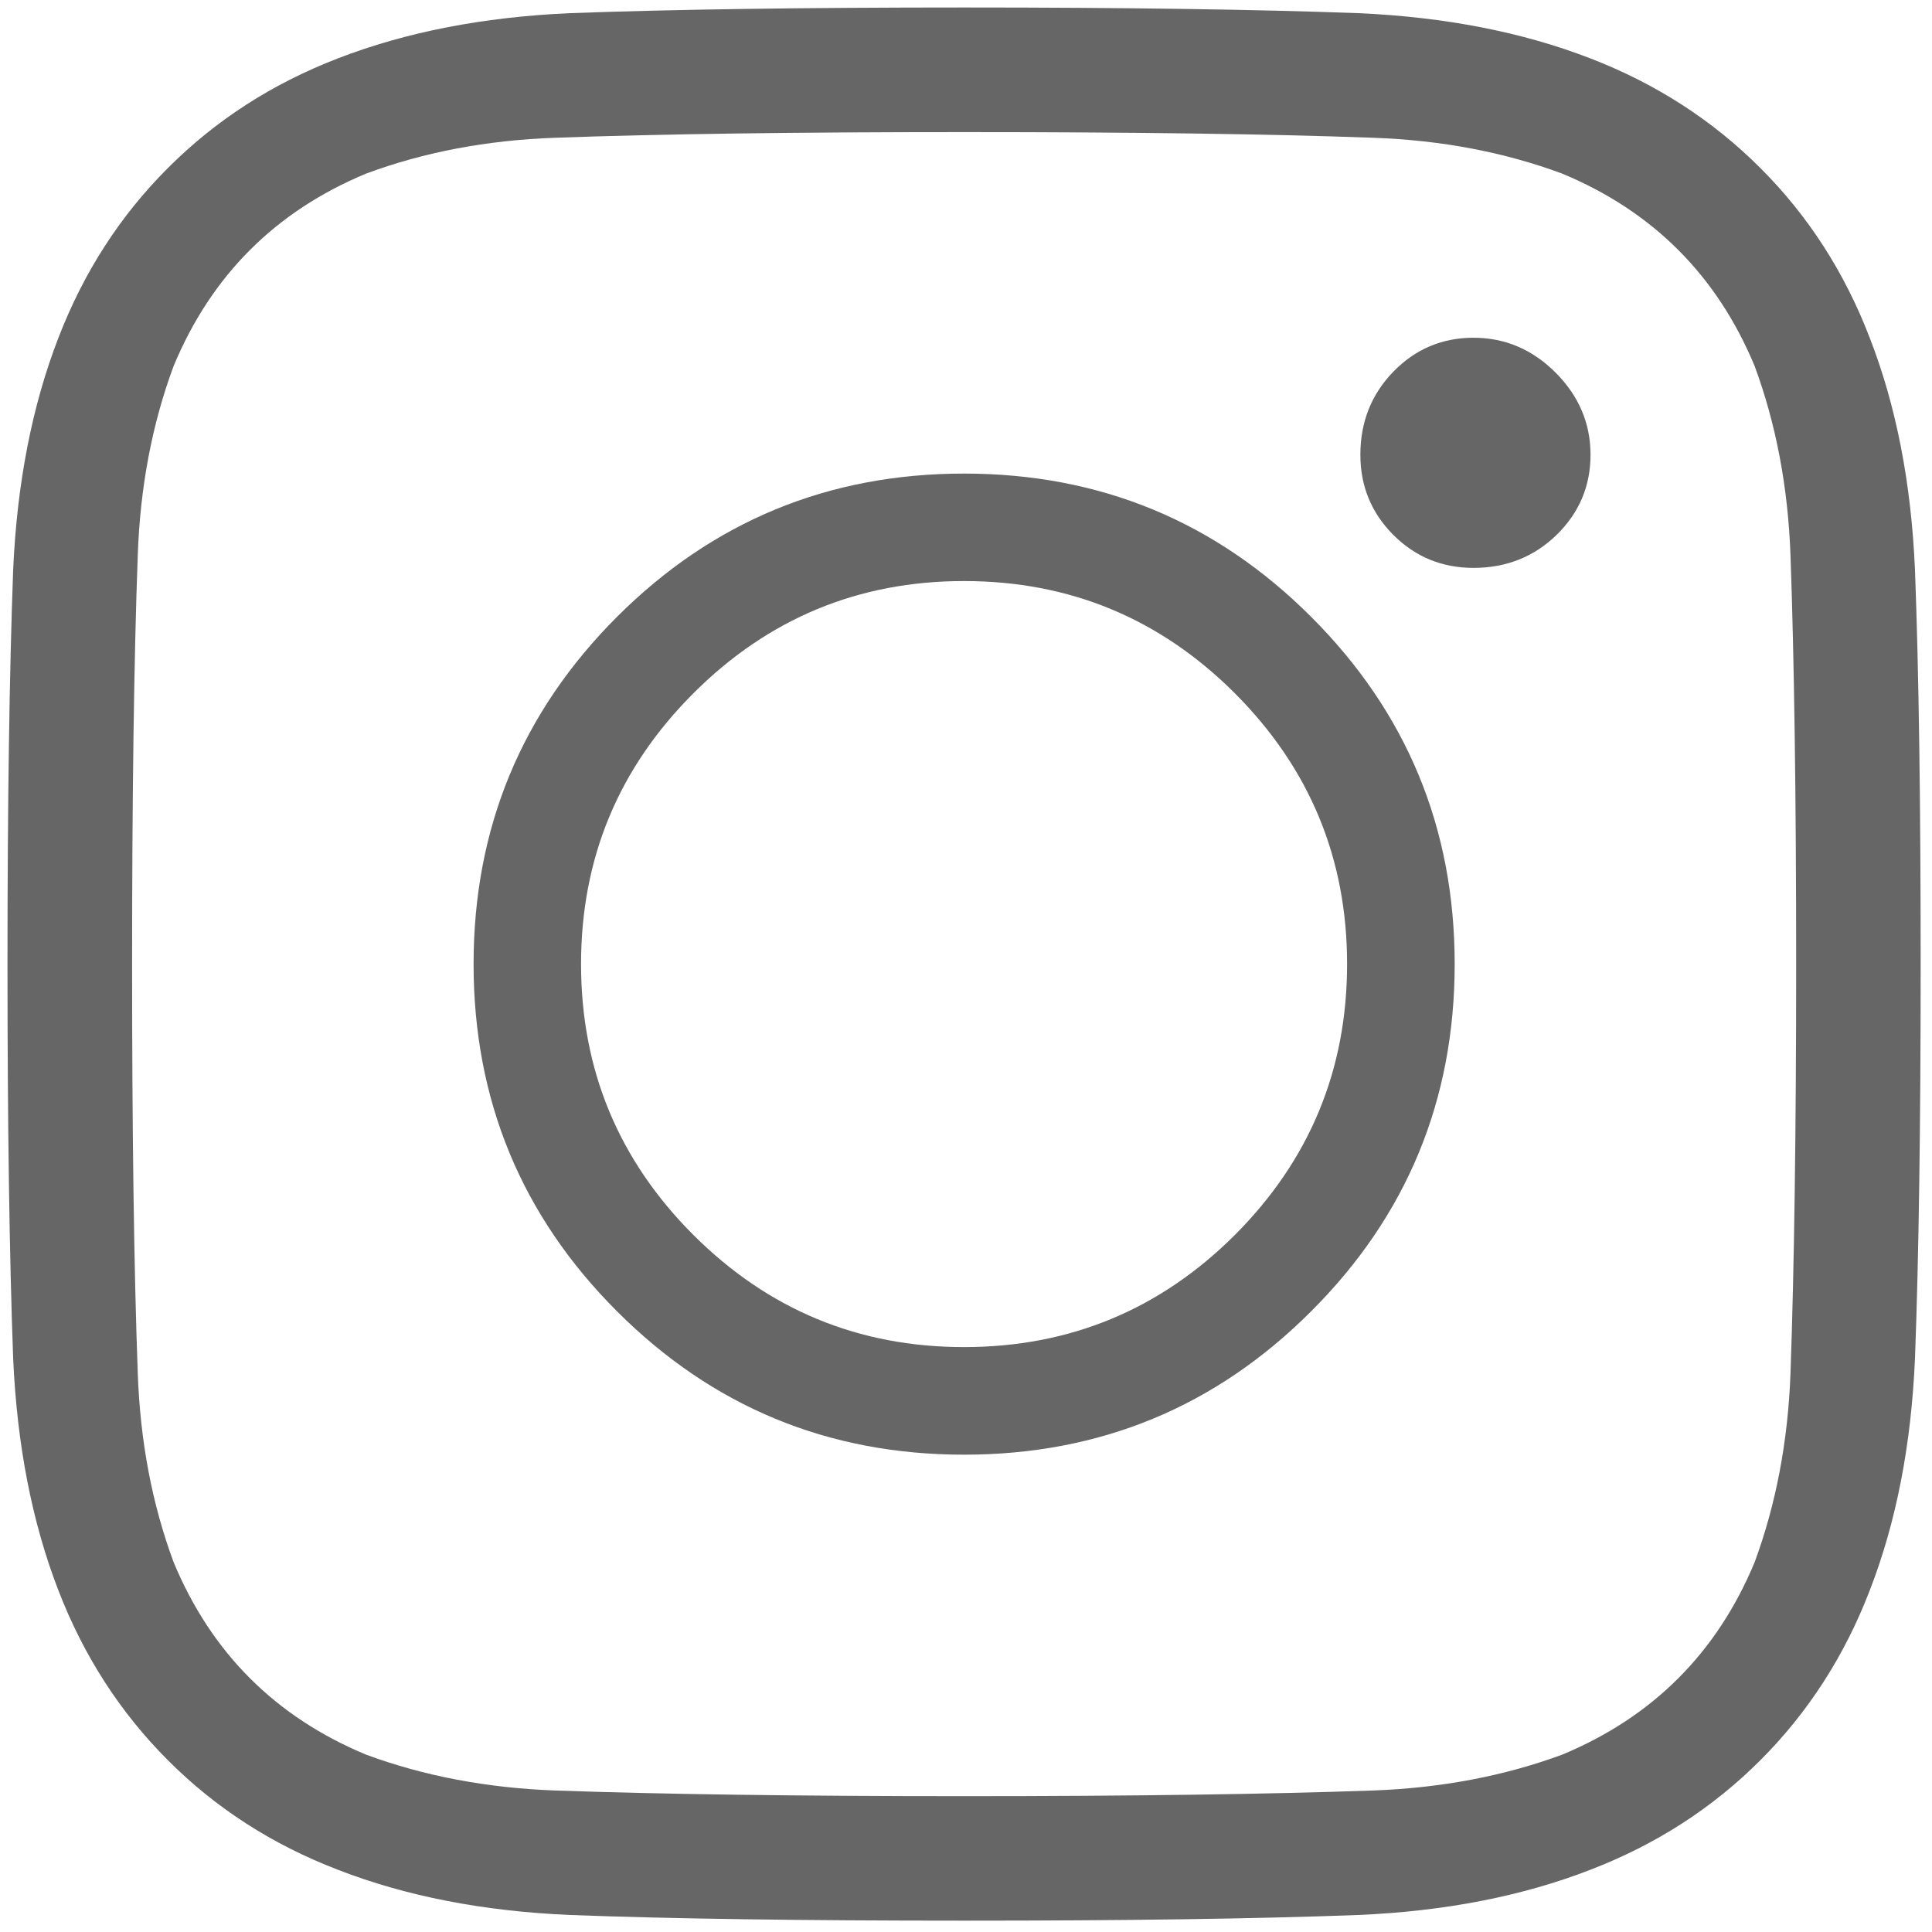
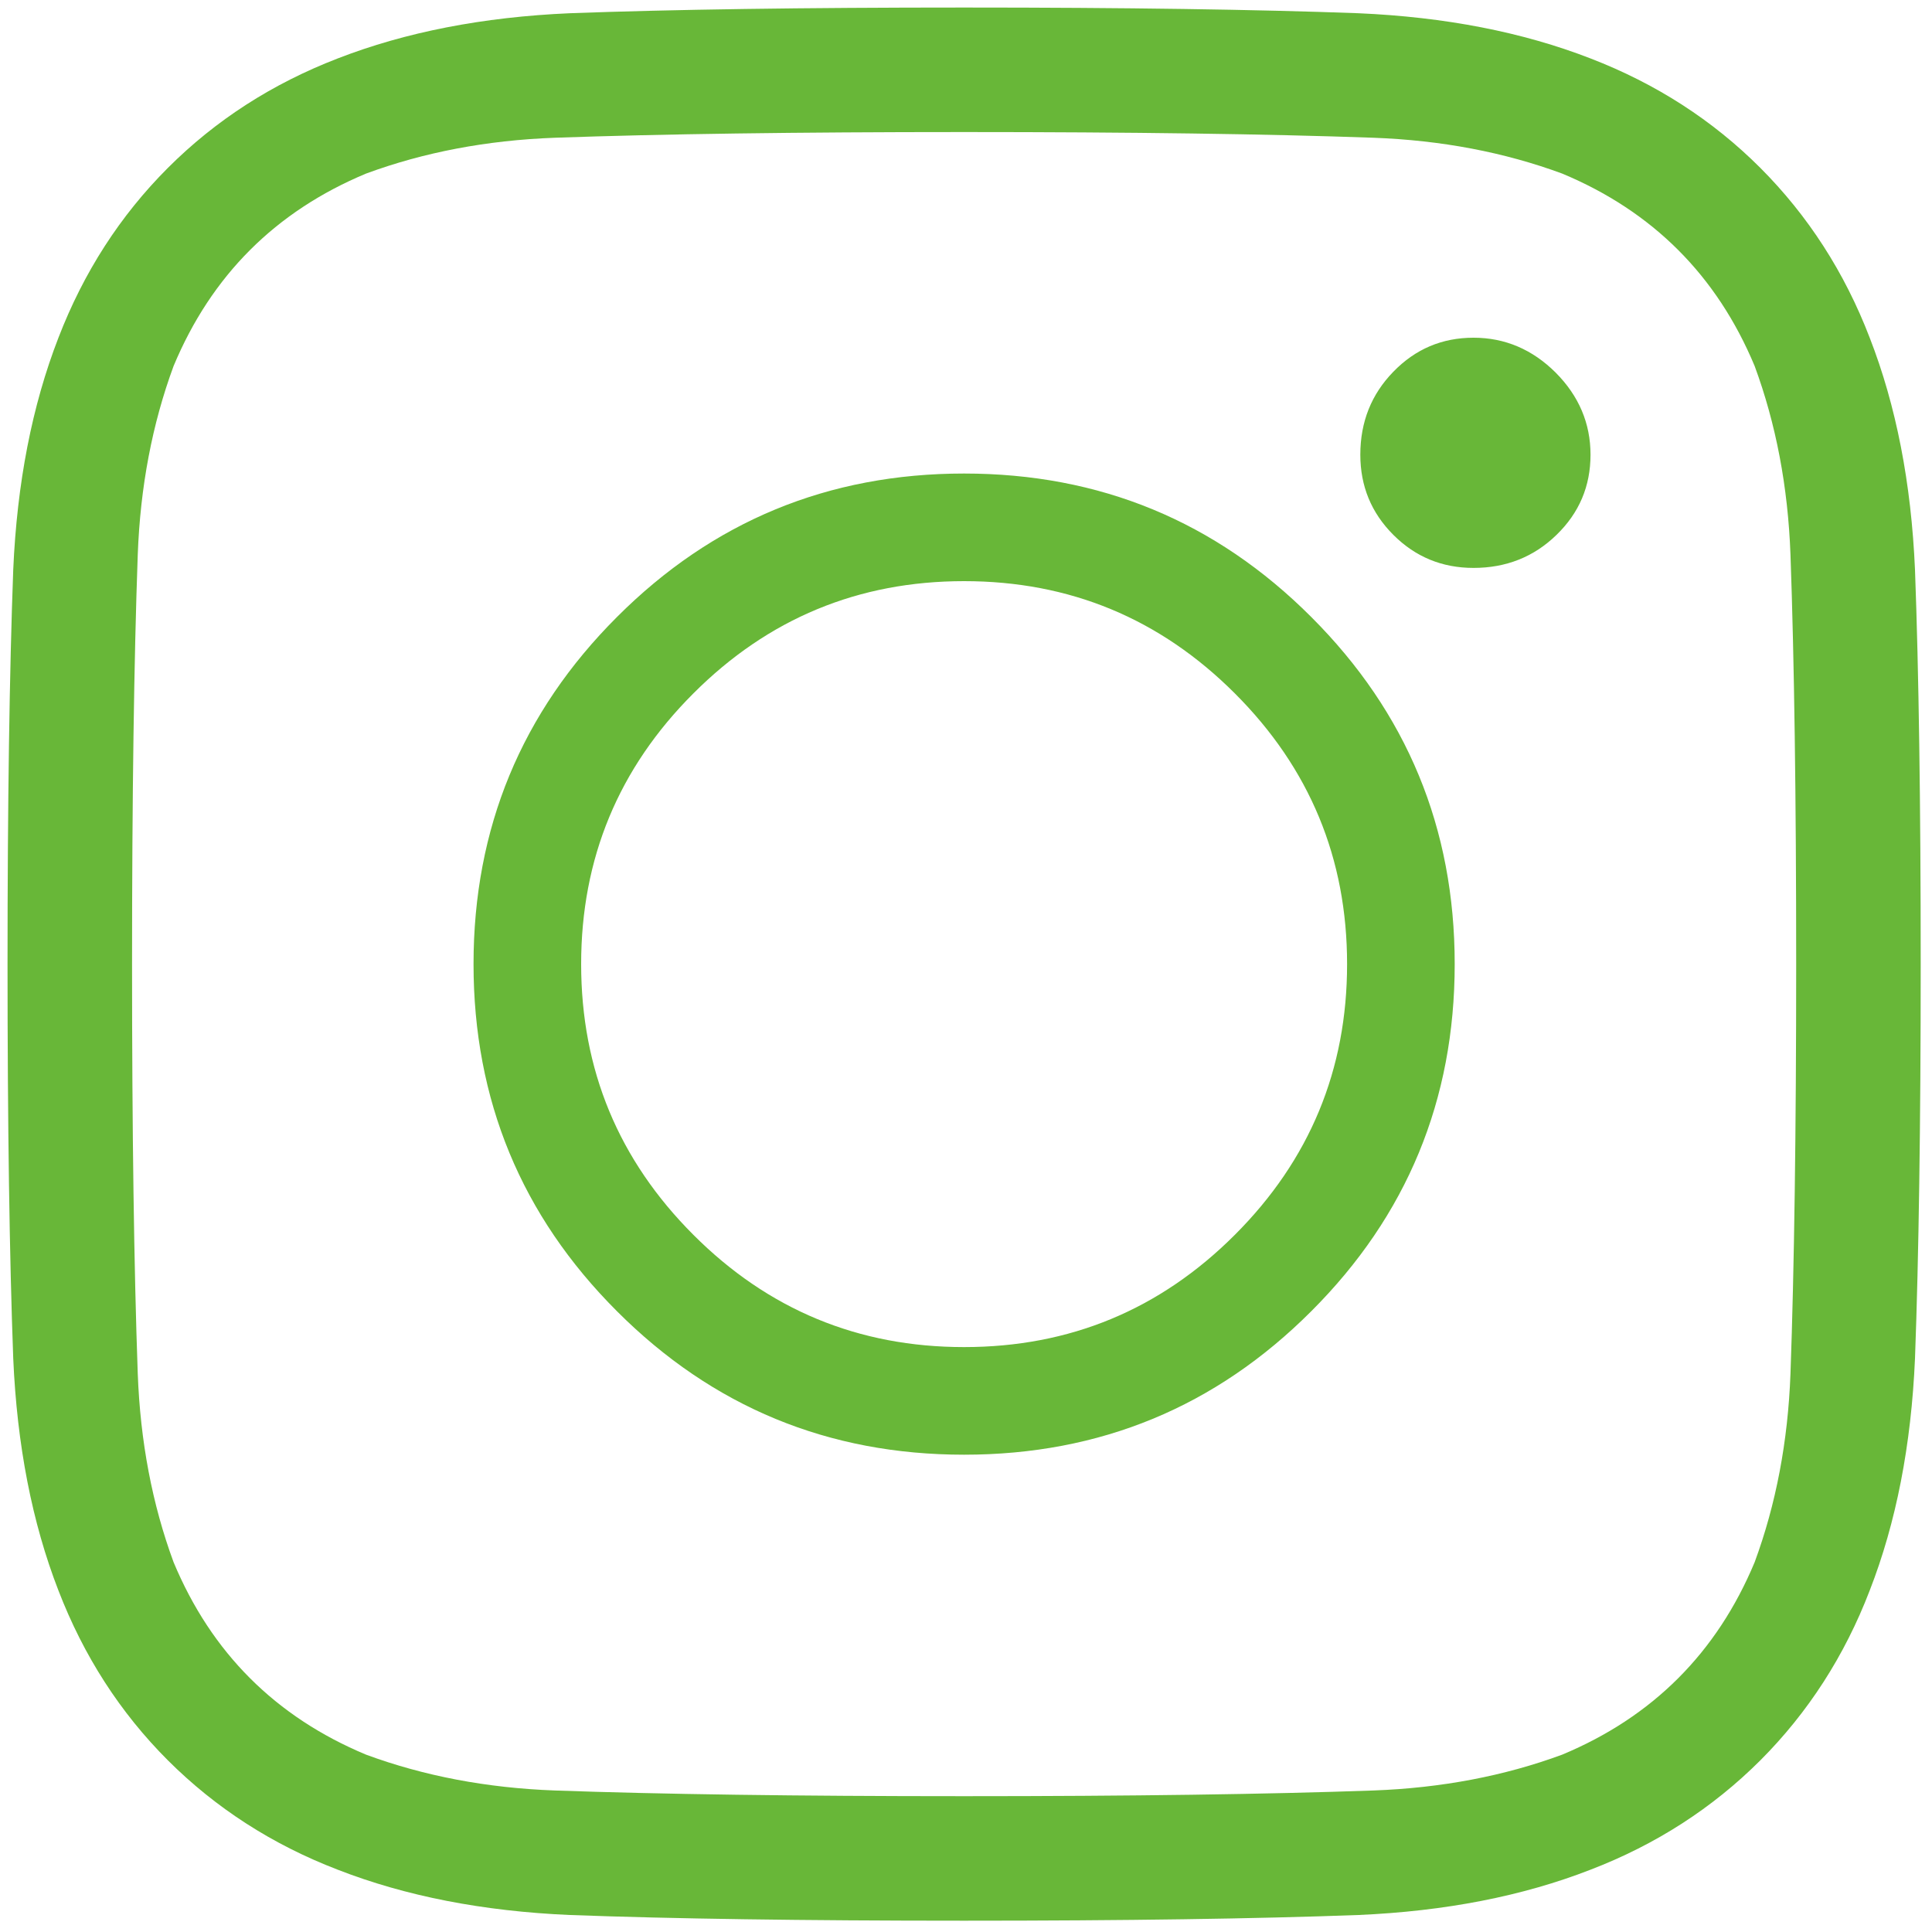
- <svg xmlns="http://www.w3.org/2000/svg" width="16" height="16" viewBox="0 0 16 16" fill="none">
-   <path d="M7.984 0.062C9.318 0.062 10.406 0.078 11.25 0.109C11.969 0.141 12.609 0.266 13.172 0.484C13.713 0.693 14.182 0.995 14.578 1.391C14.974 1.786 15.276 2.255 15.484 2.797C15.703 3.359 15.828 4 15.859 4.719C15.891 5.562 15.906 6.651 15.906 7.984C15.906 9.318 15.891 10.406 15.859 11.25C15.828 11.969 15.703 12.609 15.484 13.172C15.276 13.713 14.974 14.182 14.578 14.578C14.182 14.974 13.713 15.276 13.172 15.484C12.609 15.703 11.969 15.828 11.25 15.859C10.406 15.891 9.318 15.906 7.984 15.906C6.651 15.906 5.562 15.891 4.719 15.859C4 15.828 3.359 15.703 2.797 15.484C2.255 15.276 1.786 14.974 1.391 14.578C0.995 14.182 0.693 13.713 0.484 13.172C0.266 12.609 0.141 11.969 0.109 11.25C0.078 10.406 0.062 9.318 0.062 7.984C0.062 6.651 0.078 5.562 0.109 4.719C0.141 4 0.266 3.359 0.484 2.797C0.693 2.255 0.995 1.786 1.391 1.391C1.786 0.995 2.255 0.693 2.797 0.484C3.359 0.266 4 0.141 4.719 0.109C5.562 0.078 6.651 0.062 7.984 0.062ZM7.984 1.094C6.599 1.094 5.469 1.109 4.594 1.141C4.031 1.161 3.51 1.26 3.031 1.438C2.281 1.75 1.75 2.281 1.438 3.031C1.26 3.51 1.161 4.031 1.141 4.594C1.109 5.469 1.094 6.599 1.094 7.984C1.094 9.37 1.109 10.5 1.141 11.375C1.161 11.938 1.26 12.458 1.438 12.938C1.75 13.688 2.281 14.219 3.031 14.531C3.51 14.708 4.031 14.807 4.594 14.828C5.469 14.859 6.599 14.875 7.984 14.875C9.37 14.875 10.5 14.859 11.375 14.828C11.938 14.807 12.458 14.708 12.938 14.531C13.688 14.219 14.219 13.688 14.531 12.938C14.708 12.458 14.807 11.938 14.828 11.375C14.859 10.5 14.875 9.37 14.875 7.984C14.875 6.599 14.859 5.469 14.828 4.594C14.807 4.031 14.708 3.51 14.531 3.031C14.219 2.281 13.688 1.75 12.938 1.438C12.458 1.26 11.938 1.161 11.375 1.141C10.5 1.109 9.37 1.094 7.984 1.094ZM7.984 11.156C8.859 11.156 9.607 10.846 10.227 10.227C10.846 9.607 11.156 8.859 11.156 7.984C11.156 7.109 10.846 6.362 10.227 5.742C9.607 5.122 8.859 4.812 7.984 4.812C7.109 4.812 6.362 5.122 5.742 5.742C5.122 6.362 4.812 7.109 4.812 7.984C4.812 8.859 5.122 9.607 5.742 10.227C6.362 10.846 7.109 11.156 7.984 11.156ZM7.984 3.922C9.109 3.922 10.068 4.318 10.859 5.109C11.651 5.901 12.047 6.859 12.047 7.984C12.047 9.109 11.651 10.068 10.859 10.859C10.068 11.651 9.109 12.047 7.984 12.047C6.859 12.047 5.901 11.651 5.109 10.859C4.318 10.068 3.922 9.109 3.922 7.984C3.922 6.859 4.318 5.901 5.109 5.109C5.901 4.318 6.859 3.922 7.984 3.922ZM13.172 3.766C13.172 4.026 13.078 4.247 12.891 4.43C12.703 4.612 12.474 4.703 12.203 4.703C11.943 4.703 11.721 4.612 11.539 4.43C11.357 4.247 11.266 4.026 11.266 3.766C11.266 3.495 11.357 3.266 11.539 3.078C11.721 2.891 11.943 2.797 12.203 2.797C12.463 2.797 12.69 2.893 12.883 3.086C13.075 3.279 13.172 3.505 13.172 3.766Z" fill="#666666" />
+ <svg xmlns="http://www.w3.org/2000/svg" width="20" height="20" viewBox="0 0 20 20" fill="none">
+   <path d="M9.98 0.078C11.647 0.078 13.008 0.098 14.062 0.137C14.961 0.176 15.762 0.332 16.465 0.605C17.142 0.866 17.728 1.243 18.223 1.738C18.717 2.233 19.095 2.819 19.355 3.496C19.629 4.199 19.785 5 19.824 5.898C19.863 6.953 19.883 8.314 19.883 9.98C19.883 11.647 19.863 13.008 19.824 14.062C19.785 14.961 19.629 15.762 19.355 16.465C19.095 17.142 18.717 17.728 18.223 18.223C17.728 18.717 17.142 19.095 16.465 19.355C15.762 19.629 14.961 19.785 14.062 19.824C13.008 19.863 11.647 19.883 9.98 19.883C8.314 19.883 6.953 19.863 5.898 19.824C5 19.785 4.199 19.629 3.496 19.355C2.819 19.095 2.233 18.717 1.738 18.223C1.243 17.728 0.866 17.142 0.605 16.465C0.332 15.762 0.176 14.961 0.137 14.062C0.098 13.008 0.078 11.647 0.078 9.98C0.078 8.314 0.098 6.953 0.137 5.898C0.176 5 0.332 4.199 0.605 3.496C0.866 2.819 1.243 2.233 1.738 1.738C2.233 1.243 2.819 0.866 3.496 0.605C4.199 0.332 5 0.176 5.898 0.137C6.953 0.098 8.314 0.078 9.98 0.078ZM9.98 1.367C8.249 1.367 6.836 1.387 5.742 1.426C5.039 1.452 4.388 1.576 3.789 1.797C2.852 2.188 2.188 2.852 1.797 3.789C1.576 4.388 1.452 5.039 1.426 5.742C1.387 6.836 1.367 8.249 1.367 9.98C1.367 11.712 1.387 13.125 1.426 14.219C1.452 14.922 1.576 15.573 1.797 16.172C2.188 17.109 2.852 17.773 3.789 18.164C4.388 18.385 5.039 18.509 5.742 18.535C6.836 18.574 8.249 18.594 9.98 18.594C11.712 18.594 13.125 18.574 14.219 18.535C14.922 18.509 15.573 18.385 16.172 18.164C17.109 17.773 17.773 17.109 18.164 16.172C18.385 15.573 18.509 14.922 18.535 14.219C18.574 13.125 18.594 11.712 18.594 9.98C18.594 8.249 18.574 6.836 18.535 5.742C18.509 5.039 18.385 4.388 18.164 3.789C17.773 2.852 17.109 2.188 16.172 1.797C15.573 1.576 14.922 1.452 14.219 1.426C13.125 1.387 11.712 1.367 9.98 1.367ZM9.98 13.945C11.074 13.945 12.008 13.558 12.783 12.783C13.558 12.008 13.945 11.074 13.945 9.98C13.945 8.887 13.558 7.952 12.783 7.178C12.008 6.403 11.074 6.016 9.98 6.016C8.887 6.016 7.952 6.403 7.178 7.178C6.403 7.952 6.016 8.887 6.016 9.98C6.016 11.074 6.403 12.008 7.178 12.783C7.952 13.558 8.887 13.945 9.98 13.945ZM9.98 4.902C11.387 4.902 12.585 5.397 13.574 6.387C14.564 7.376 15.059 8.574 15.059 9.98C15.059 11.387 14.564 12.585 13.574 13.574C12.585 14.564 11.387 15.059 9.98 15.059C8.574 15.059 7.376 14.564 6.387 13.574C5.397 12.585 4.902 11.387 4.902 9.98C4.902 8.574 5.397 7.376 6.387 6.387C7.376 5.397 8.574 4.902 9.98 4.902ZM16.465 4.707C16.465 5.033 16.348 5.309 16.113 5.537C15.879 5.765 15.592 5.879 15.254 5.879C14.928 5.879 14.652 5.765 14.424 5.537C14.196 5.309 14.082 5.033 14.082 4.707C14.082 4.368 14.196 4.082 14.424 3.848C14.652 3.613 14.928 3.496 15.254 3.496C15.579 3.496 15.863 3.617 16.104 3.857C16.344 4.098 16.465 4.382 16.465 4.707Z" fill="#68B738" />
</svg>
